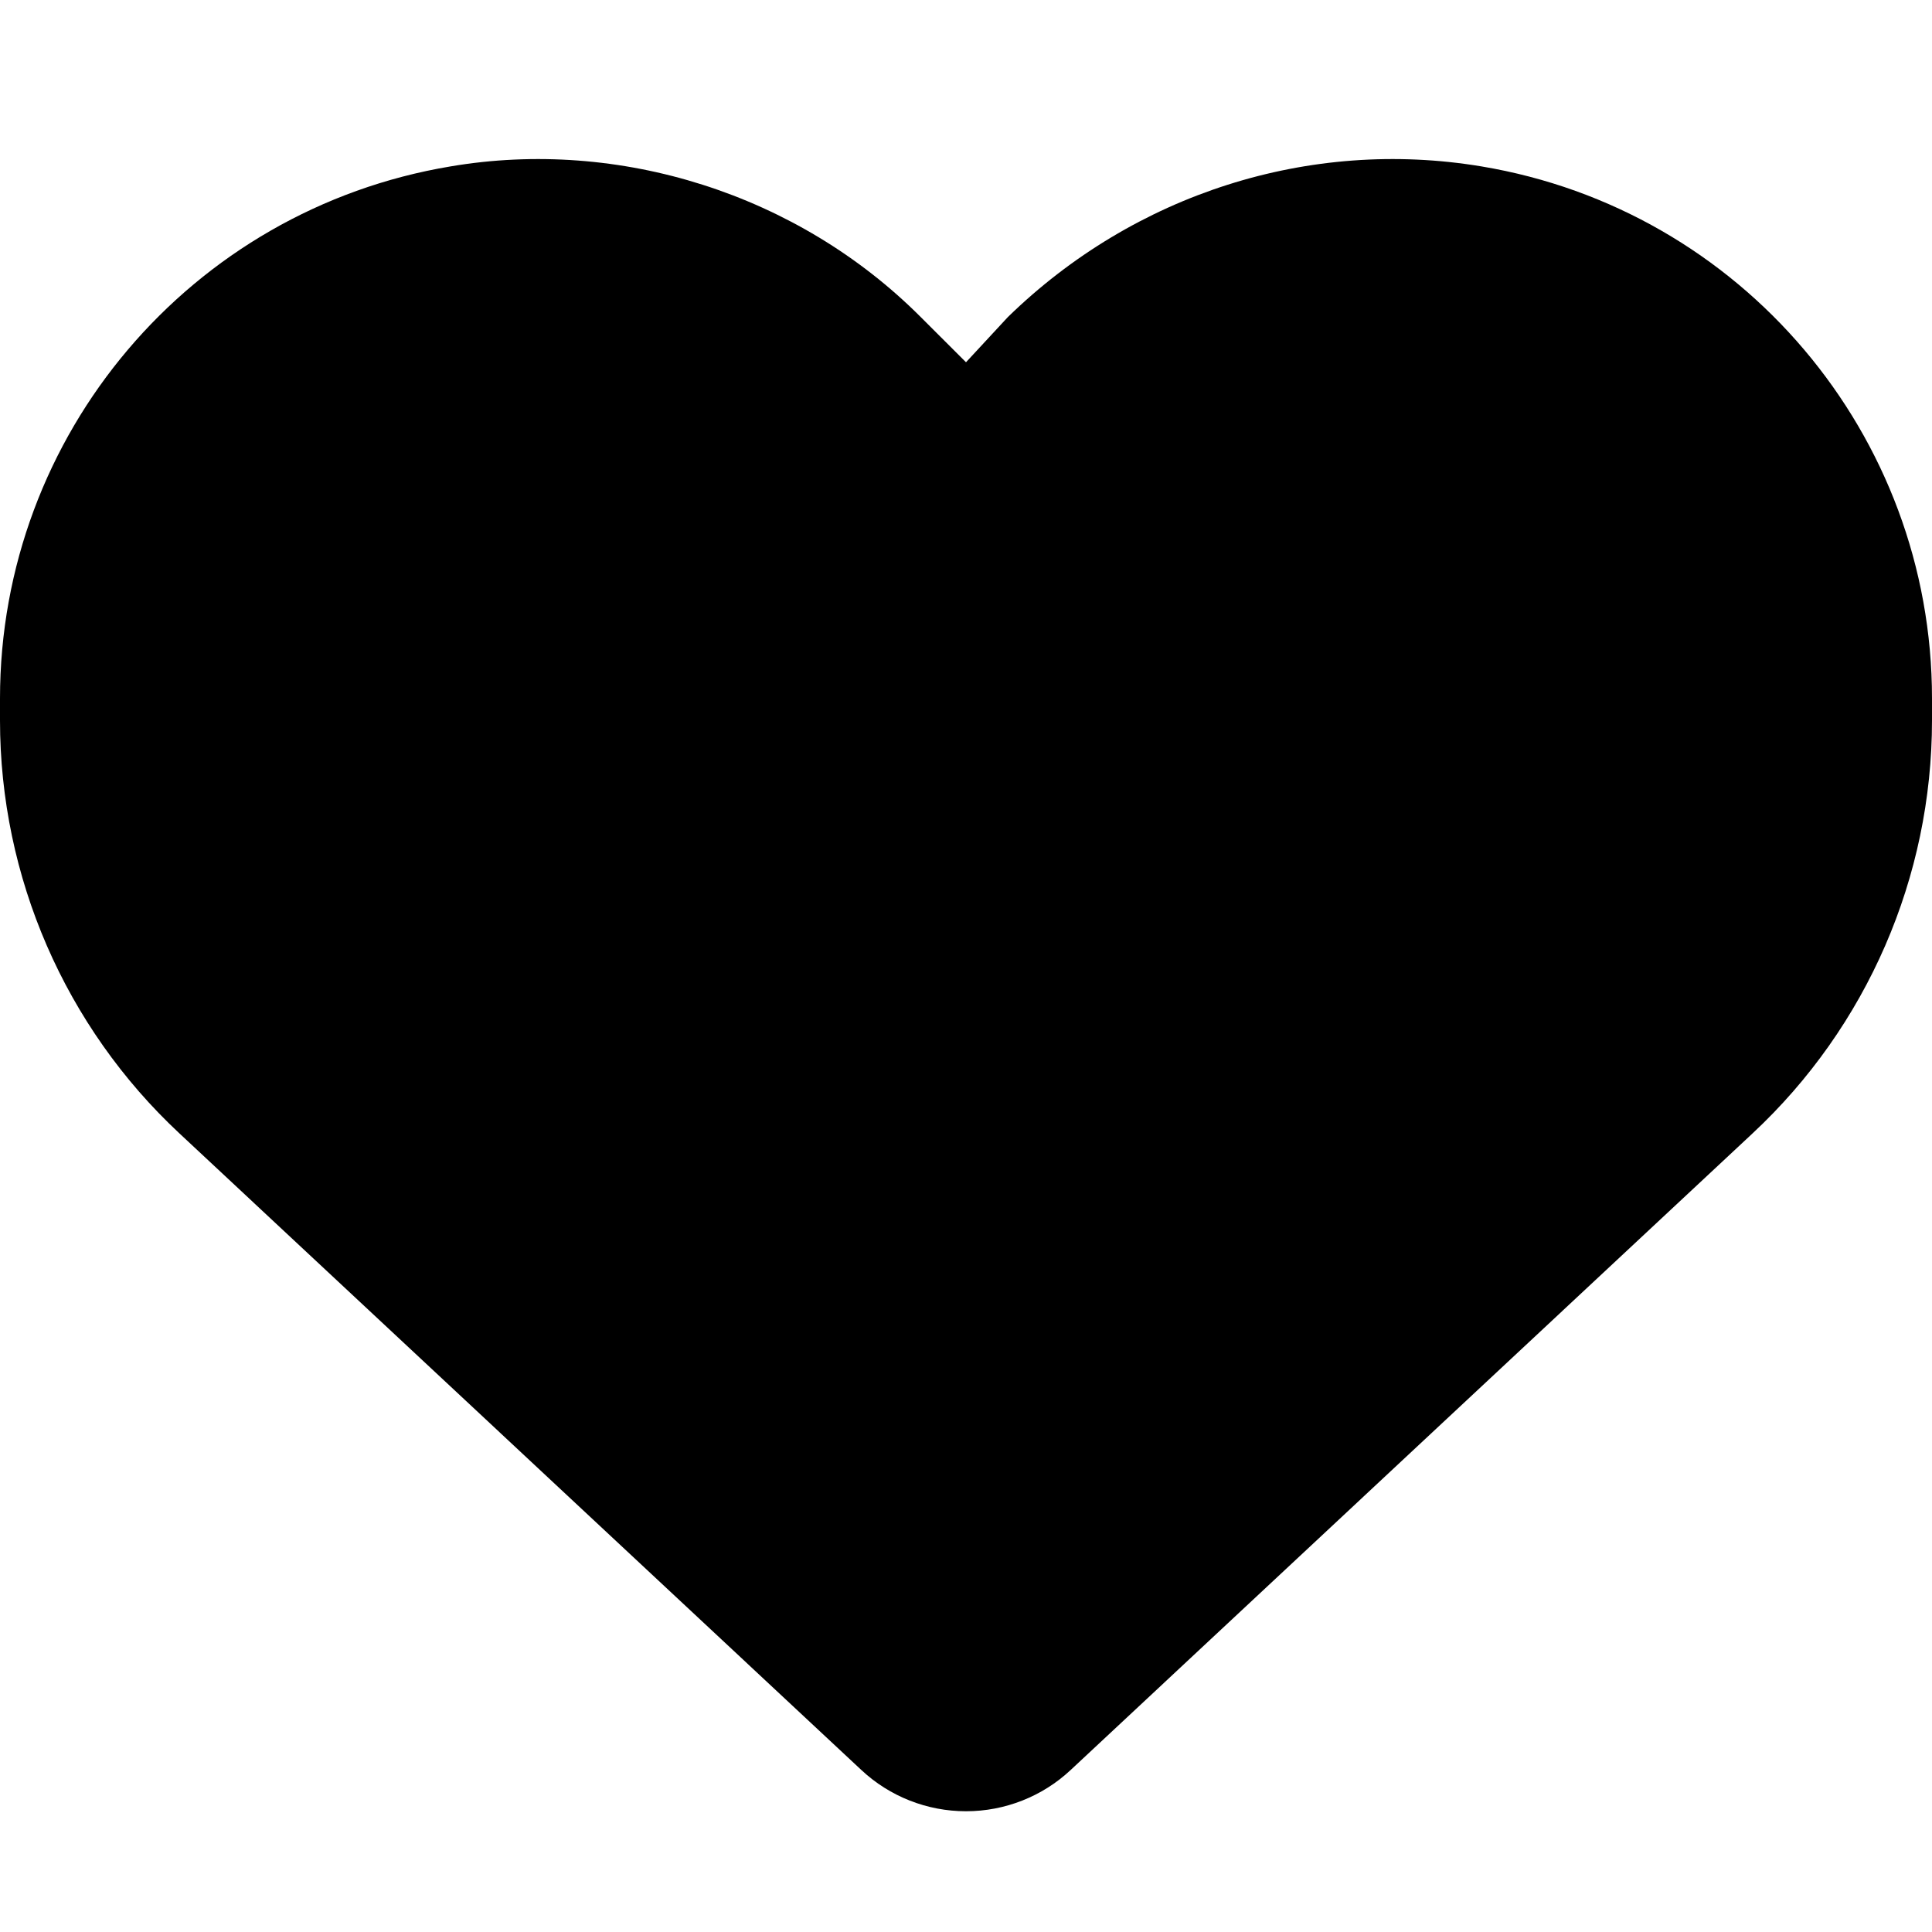
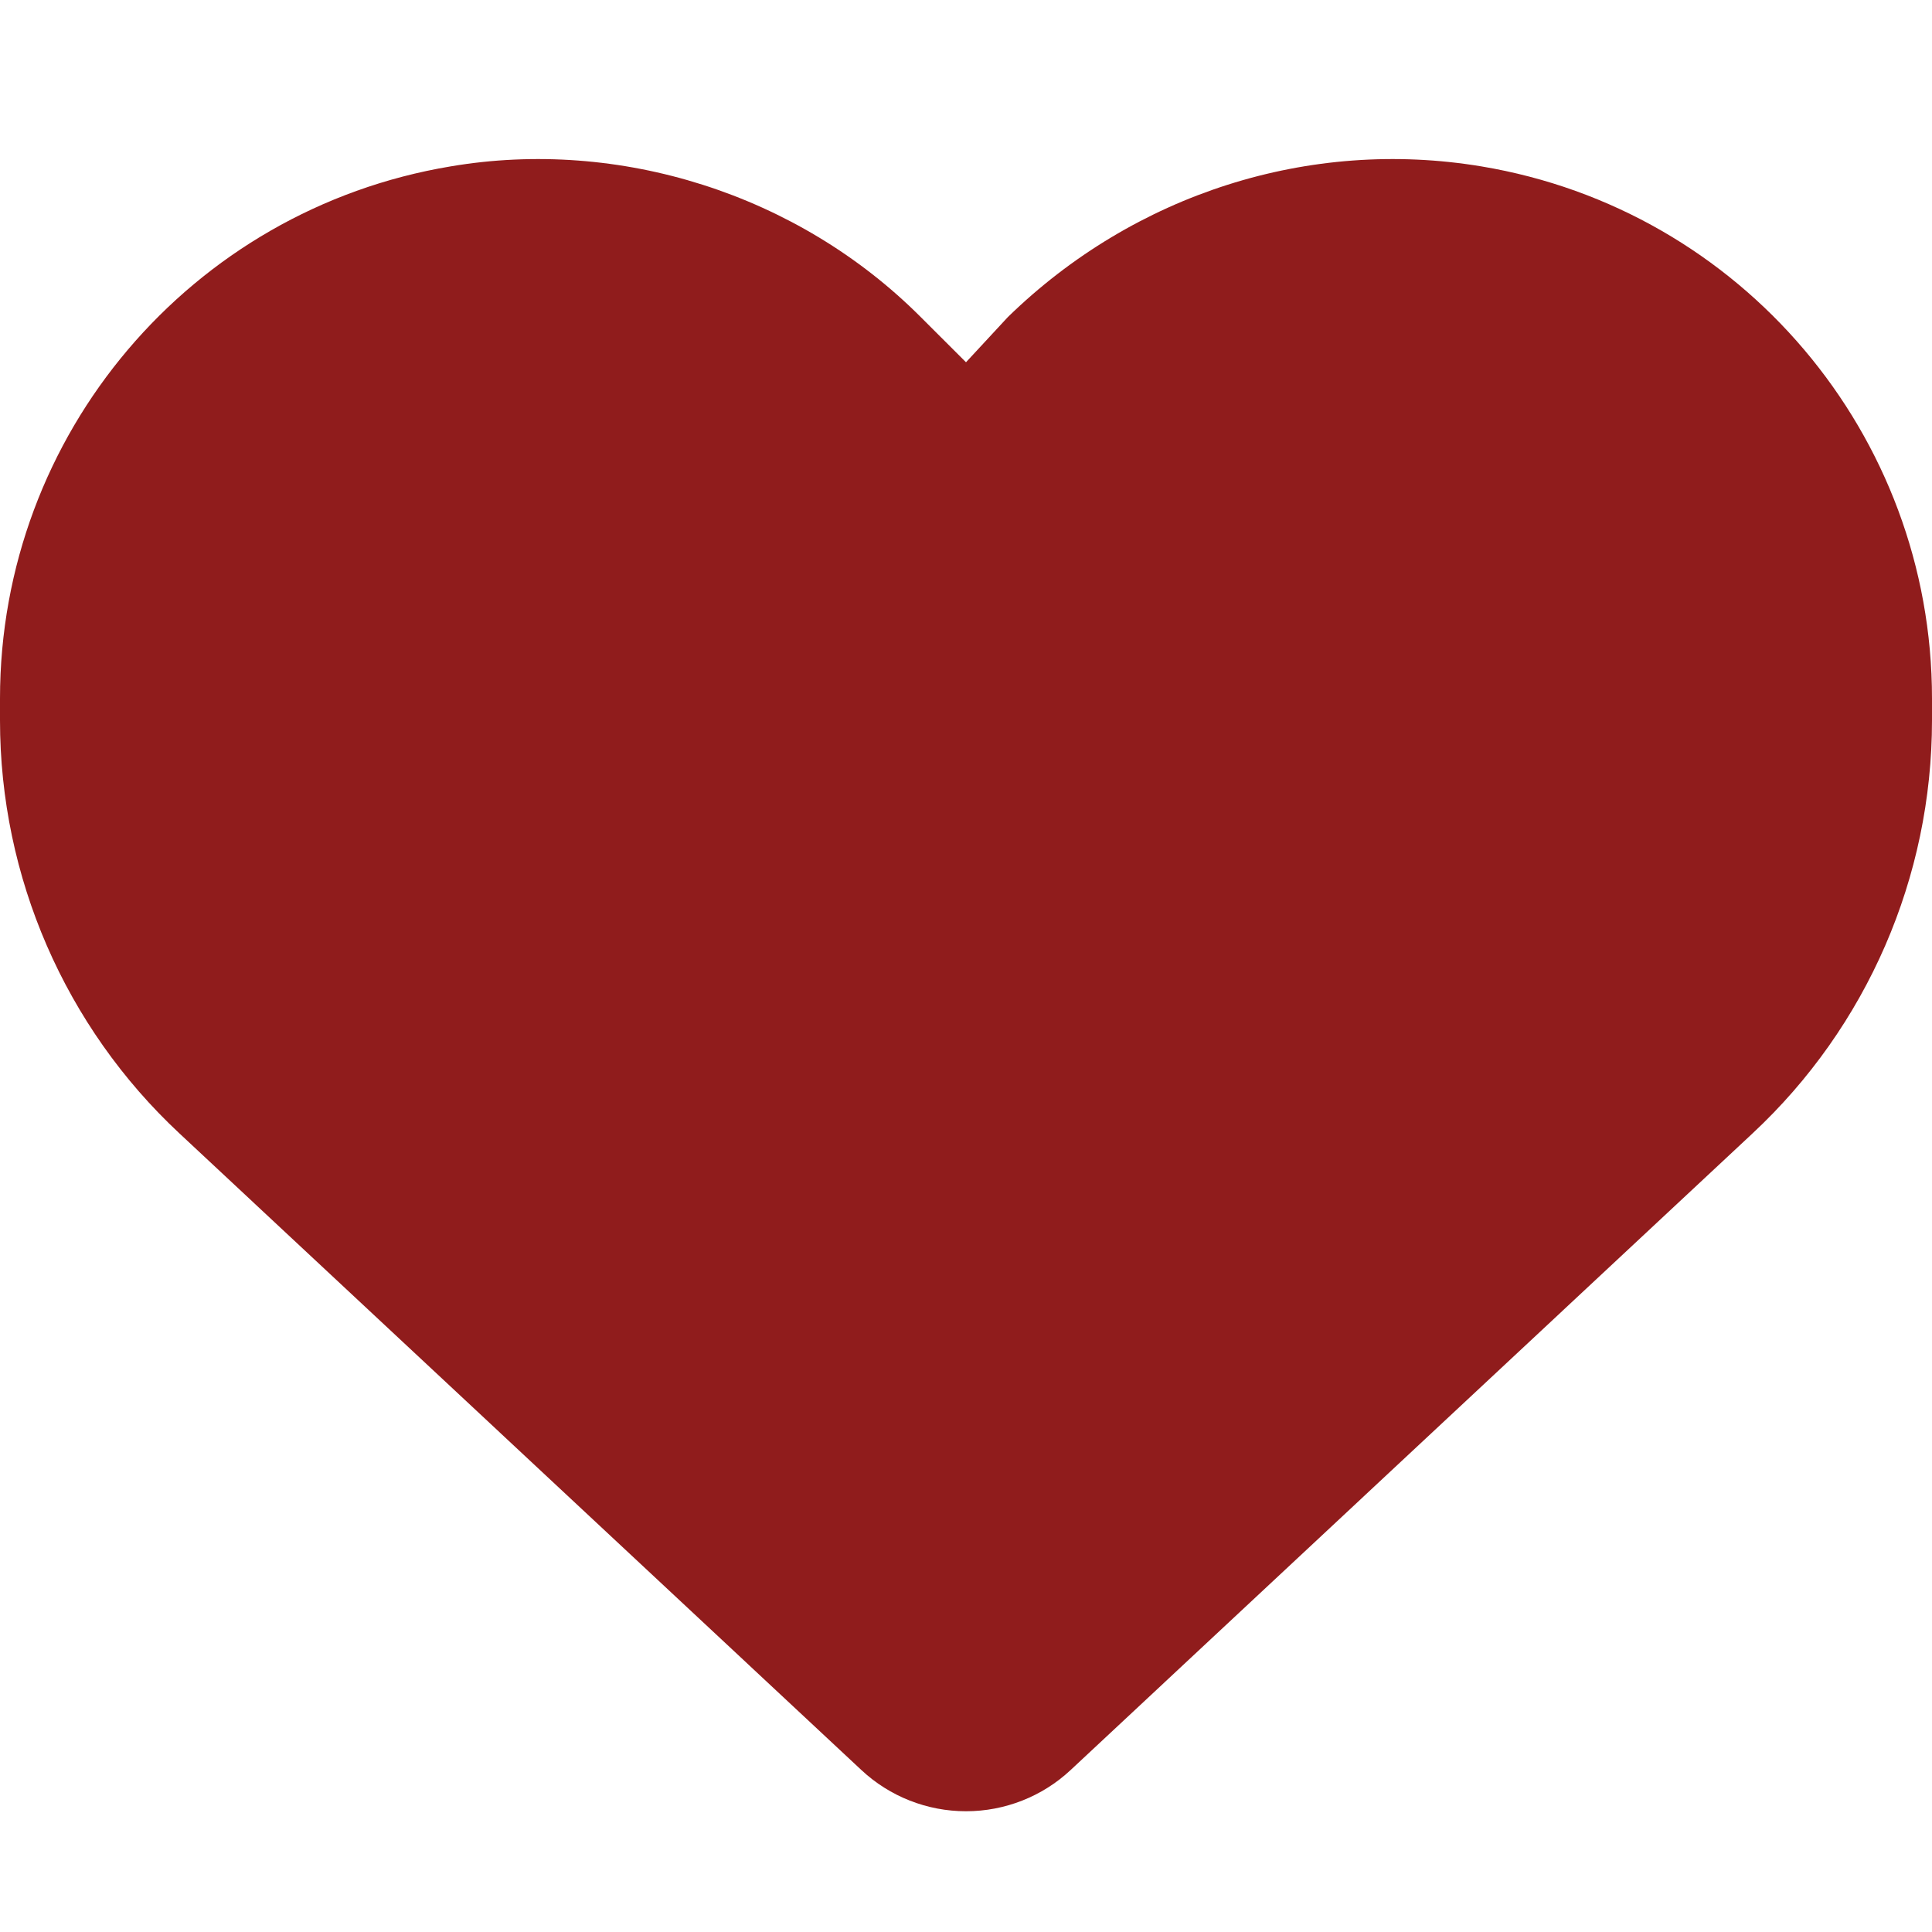
<svg xmlns="http://www.w3.org/2000/svg" viewBox="0 0 512 512">
-   <path d="M0 190.9V185.1C0 115.2 50.52 55.58 119.4 44.1C164.1 36.51 211.4 51.37 244 84.02L256 96L267.1 84.02C300.6 51.37 347 36.51 392.6 44.1C461.5 55.58 512 115.2 512 185.1V190.9C512 232.4 494.8 272.1 464.4 300.4L283.7 469.1C276.2 476.1 266.3 480 256 480C245.7 480 235.8 476.1 228.3 469.1L47.59 300.4C17.23 272.1 0 232.4 0 190.9L0 190.9z" />
+   <path fill="#901C1C" d="M0 190.9V185.1C0 115.2 50.52 55.58 119.4 44.1C164.1 36.51 211.4 51.37 244 84.02L256 96L267.1 84.02C300.6 51.37 347 36.51 392.6 44.1C461.5 55.58 512 115.2 512 185.1V190.9C512 232.4 494.8 272.1 464.4 300.4L283.7 469.1C276.2 476.1 266.3 480 256 480C245.7 480 235.8 476.1 228.3 469.1L47.59 300.4C17.23 272.1 0 232.4 0 190.9L0 190.9z" />
</svg>
